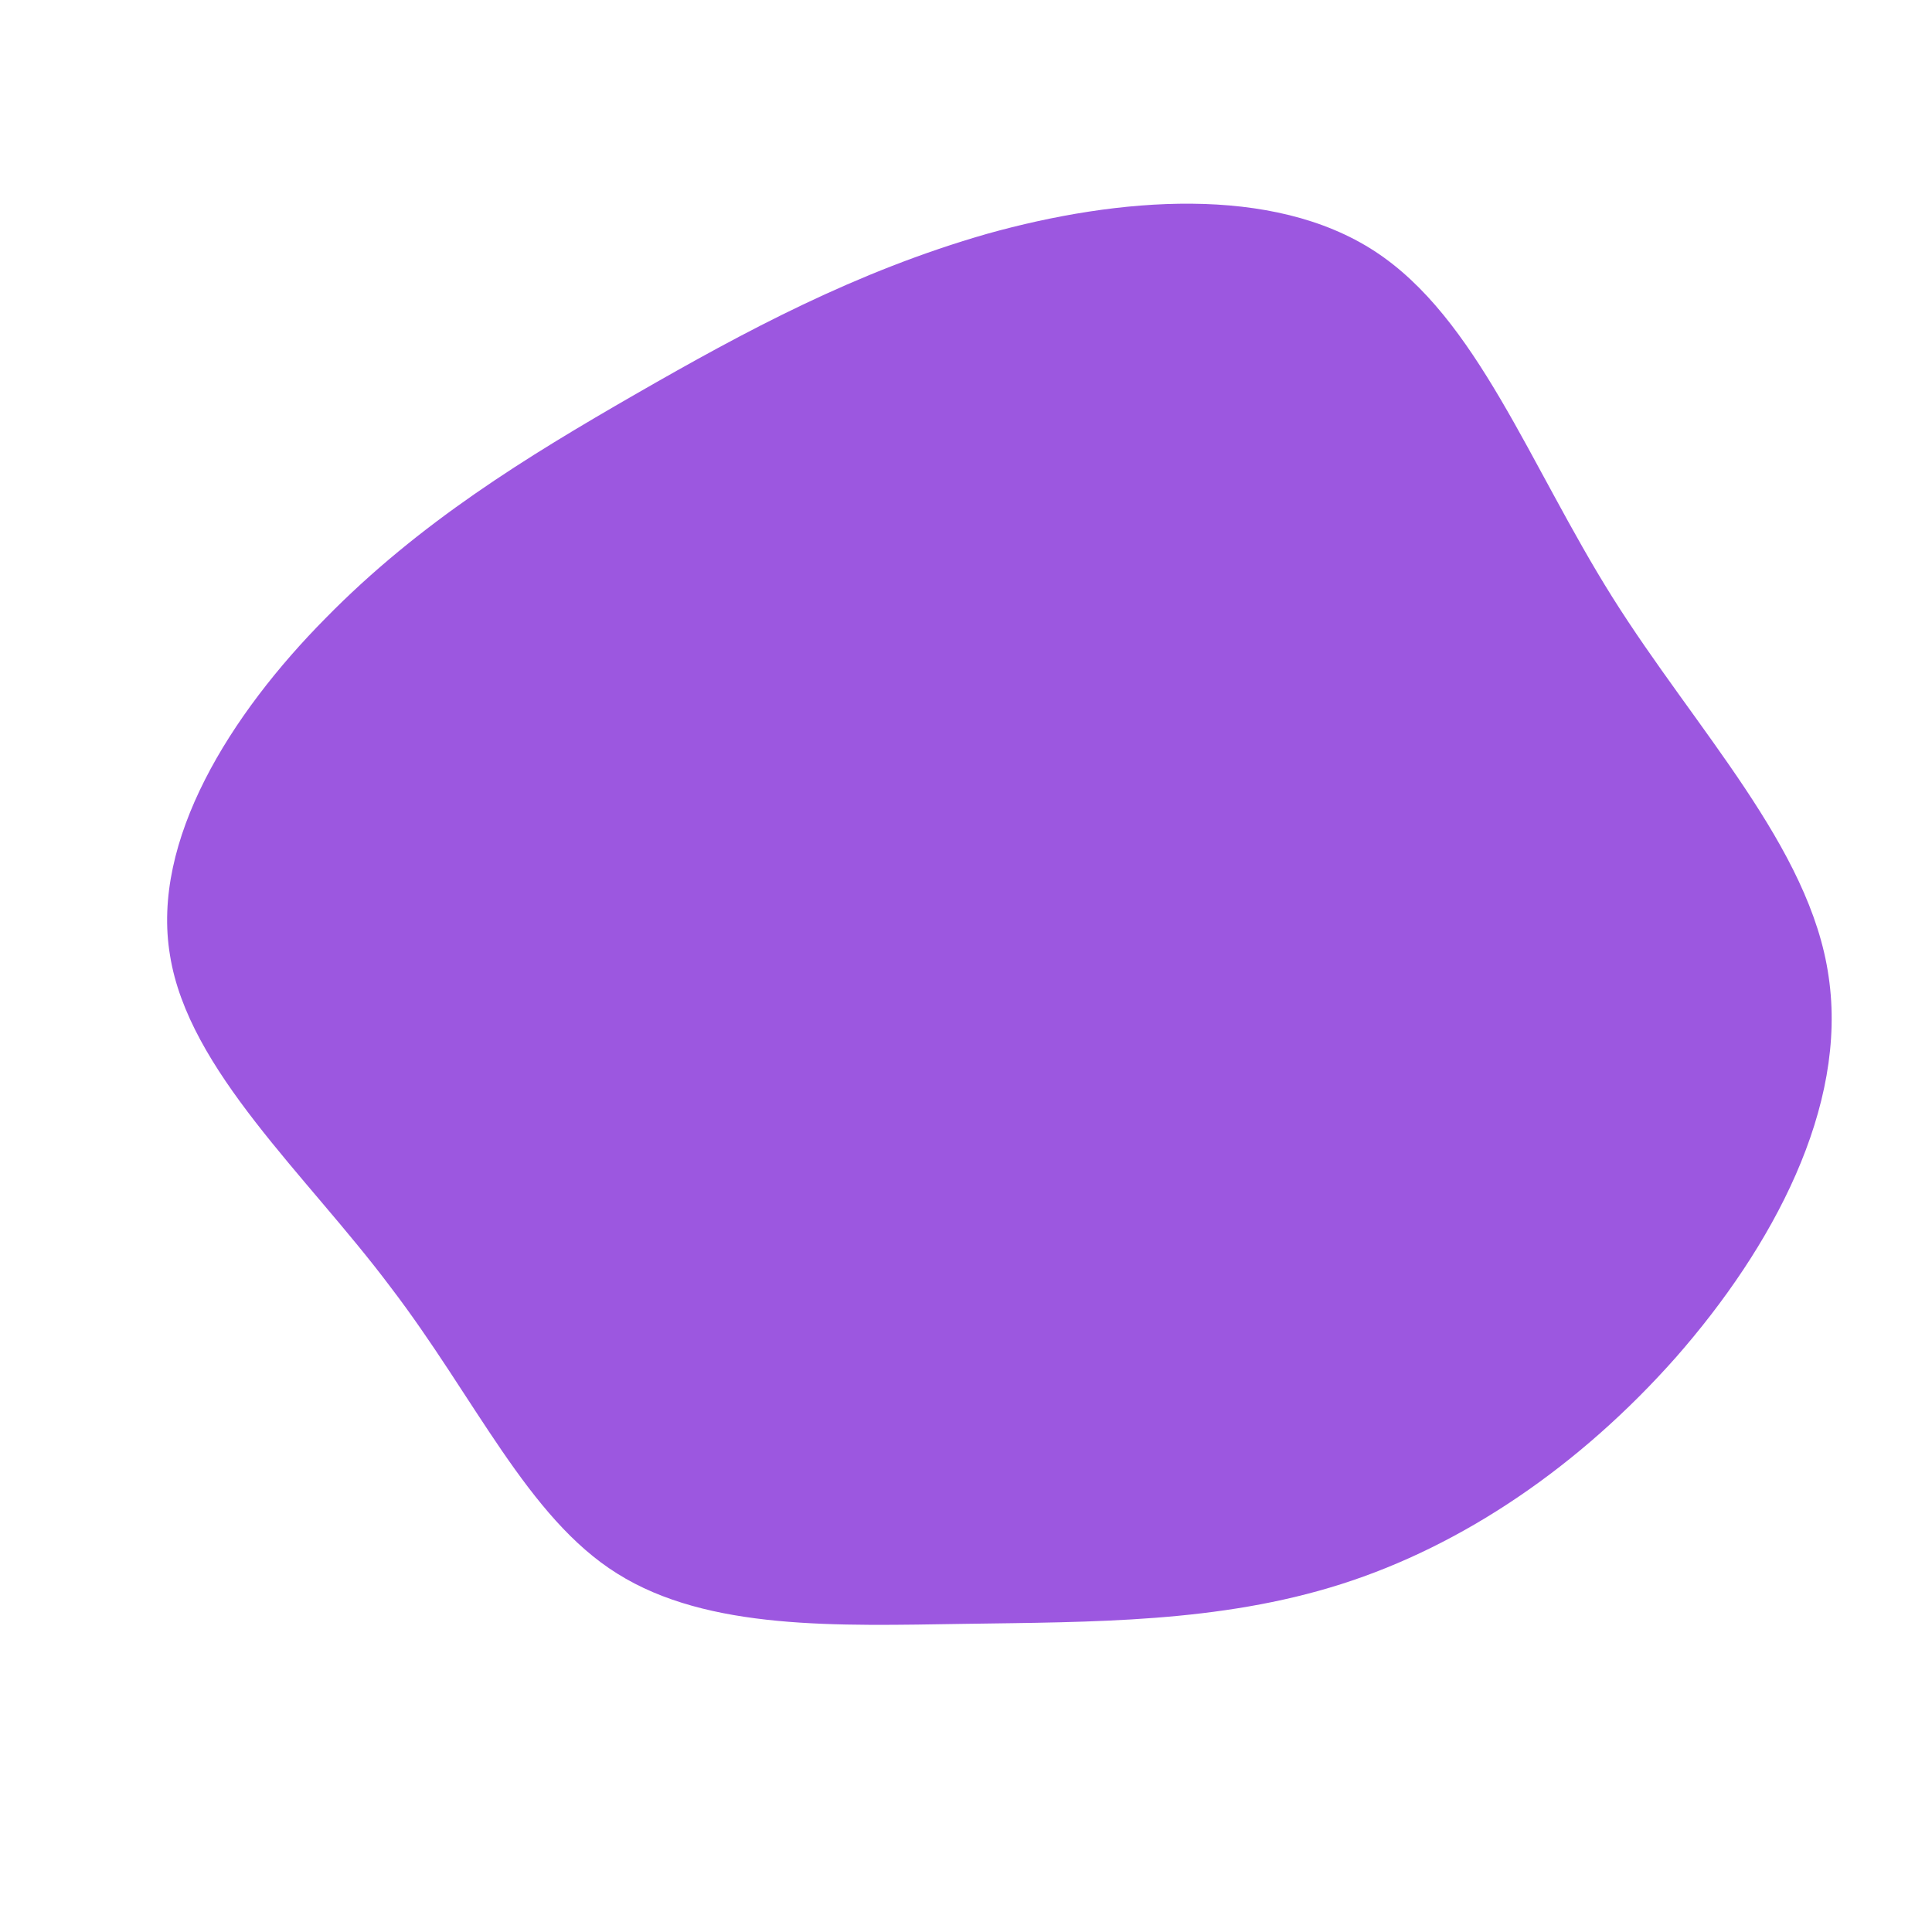
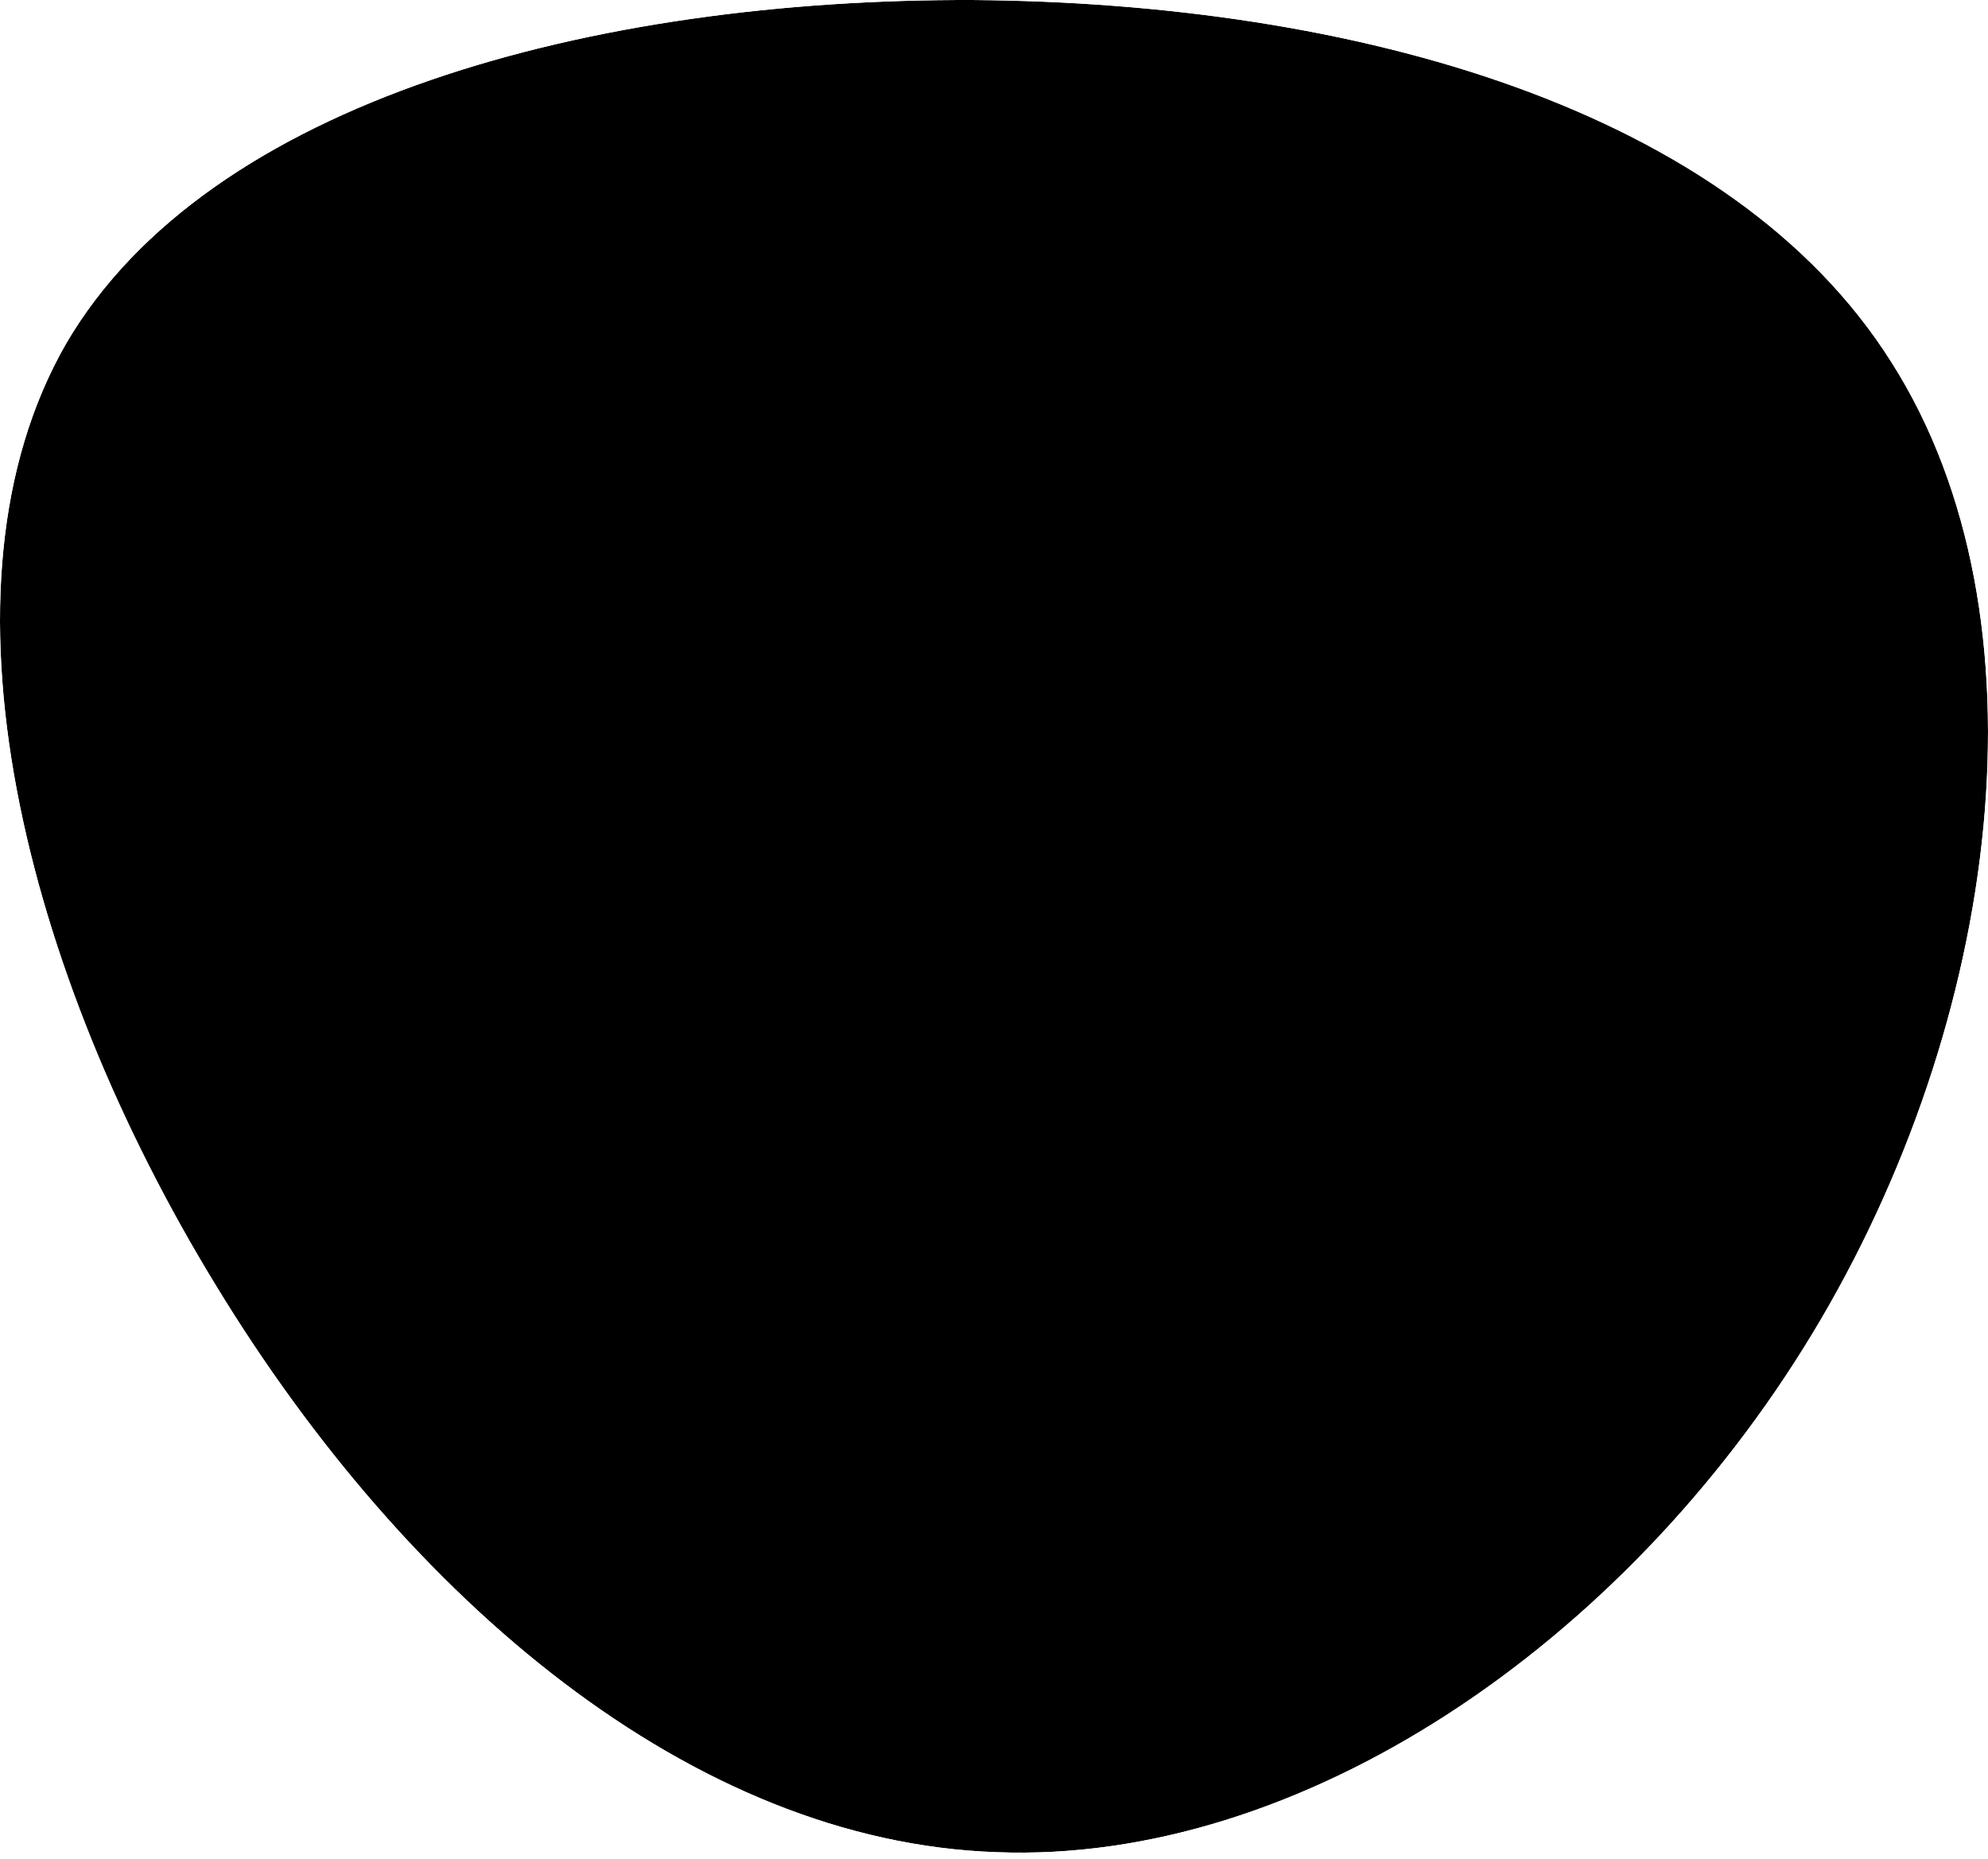
- <svg xmlns="http://www.w3.org/2000/svg" viewBox="0 0 200 200">
-   <path fill="#9C57E0" d="M42.3,-74C52.9,-67.1,58.3,-51.9,66.9,-38.2C75.5,-24.5,87.4,-12.3,89.3,1.1C91.3,14.6,83.5,29.1,73.5,40.5C63.5,51.8,51.4,60,38.8,64C26.2,68,13.1,67.9,-0.1,68.1C-13.3,68.3,-26.7,68.8,-36.1,62.9C-45.4,57.1,-50.8,44.7,-59.6,33.2C-68.3,21.6,-80.5,10.8,-82.4,-1.1C-84.4,-13,-76.1,-26.1,-66.3,-36C-56.6,-45.9,-45.5,-52.7,-34.2,-59.2C-22.9,-65.7,-11.4,-71.9,2.2,-75.8C15.8,-79.6,31.7,-80.9,42.3,-74Z" transform="translate(100 100)" />
+ <svg xmlns="http://www.w3.org/2000/svg" viewBox="0 0 200 187">
+   <mask id="mask0" mask-type="alpha">
+     <path d="M190.312 36.488C206.582 62.119 201.309 102.826 182.328 134.186C163.346 165.547          130.807 187.559 100.226 186.353C69.645 185.297 41.023 161.023 21.74 129.362C2.458          97.851 -7.485 59.103 6.676 34.528C20.987 10.103 59.703 -0.149 97.967          0.002C136.23 0.303 174.193 10.857 190.312 36.488Z" />
+   </mask>
+   <g mask="url(#mask0)">
+     <path d="M190.312 36.488C206.582 62.119 201.309 102.826 182.328 134.186C163.346          165.547 130.807 187.559 100.226 186.353C69.645 185.297 41.023 161.023 21.74          129.362C2.458 97.851 -7.485 59.103 6.676 34.528C20.987 10.103 59.703          -0.149 97.967 0.002C136.23 0.303 174.193 10.857 190.312 36.488Z" />
+     <image href="" />
+   </g>
</svg>
